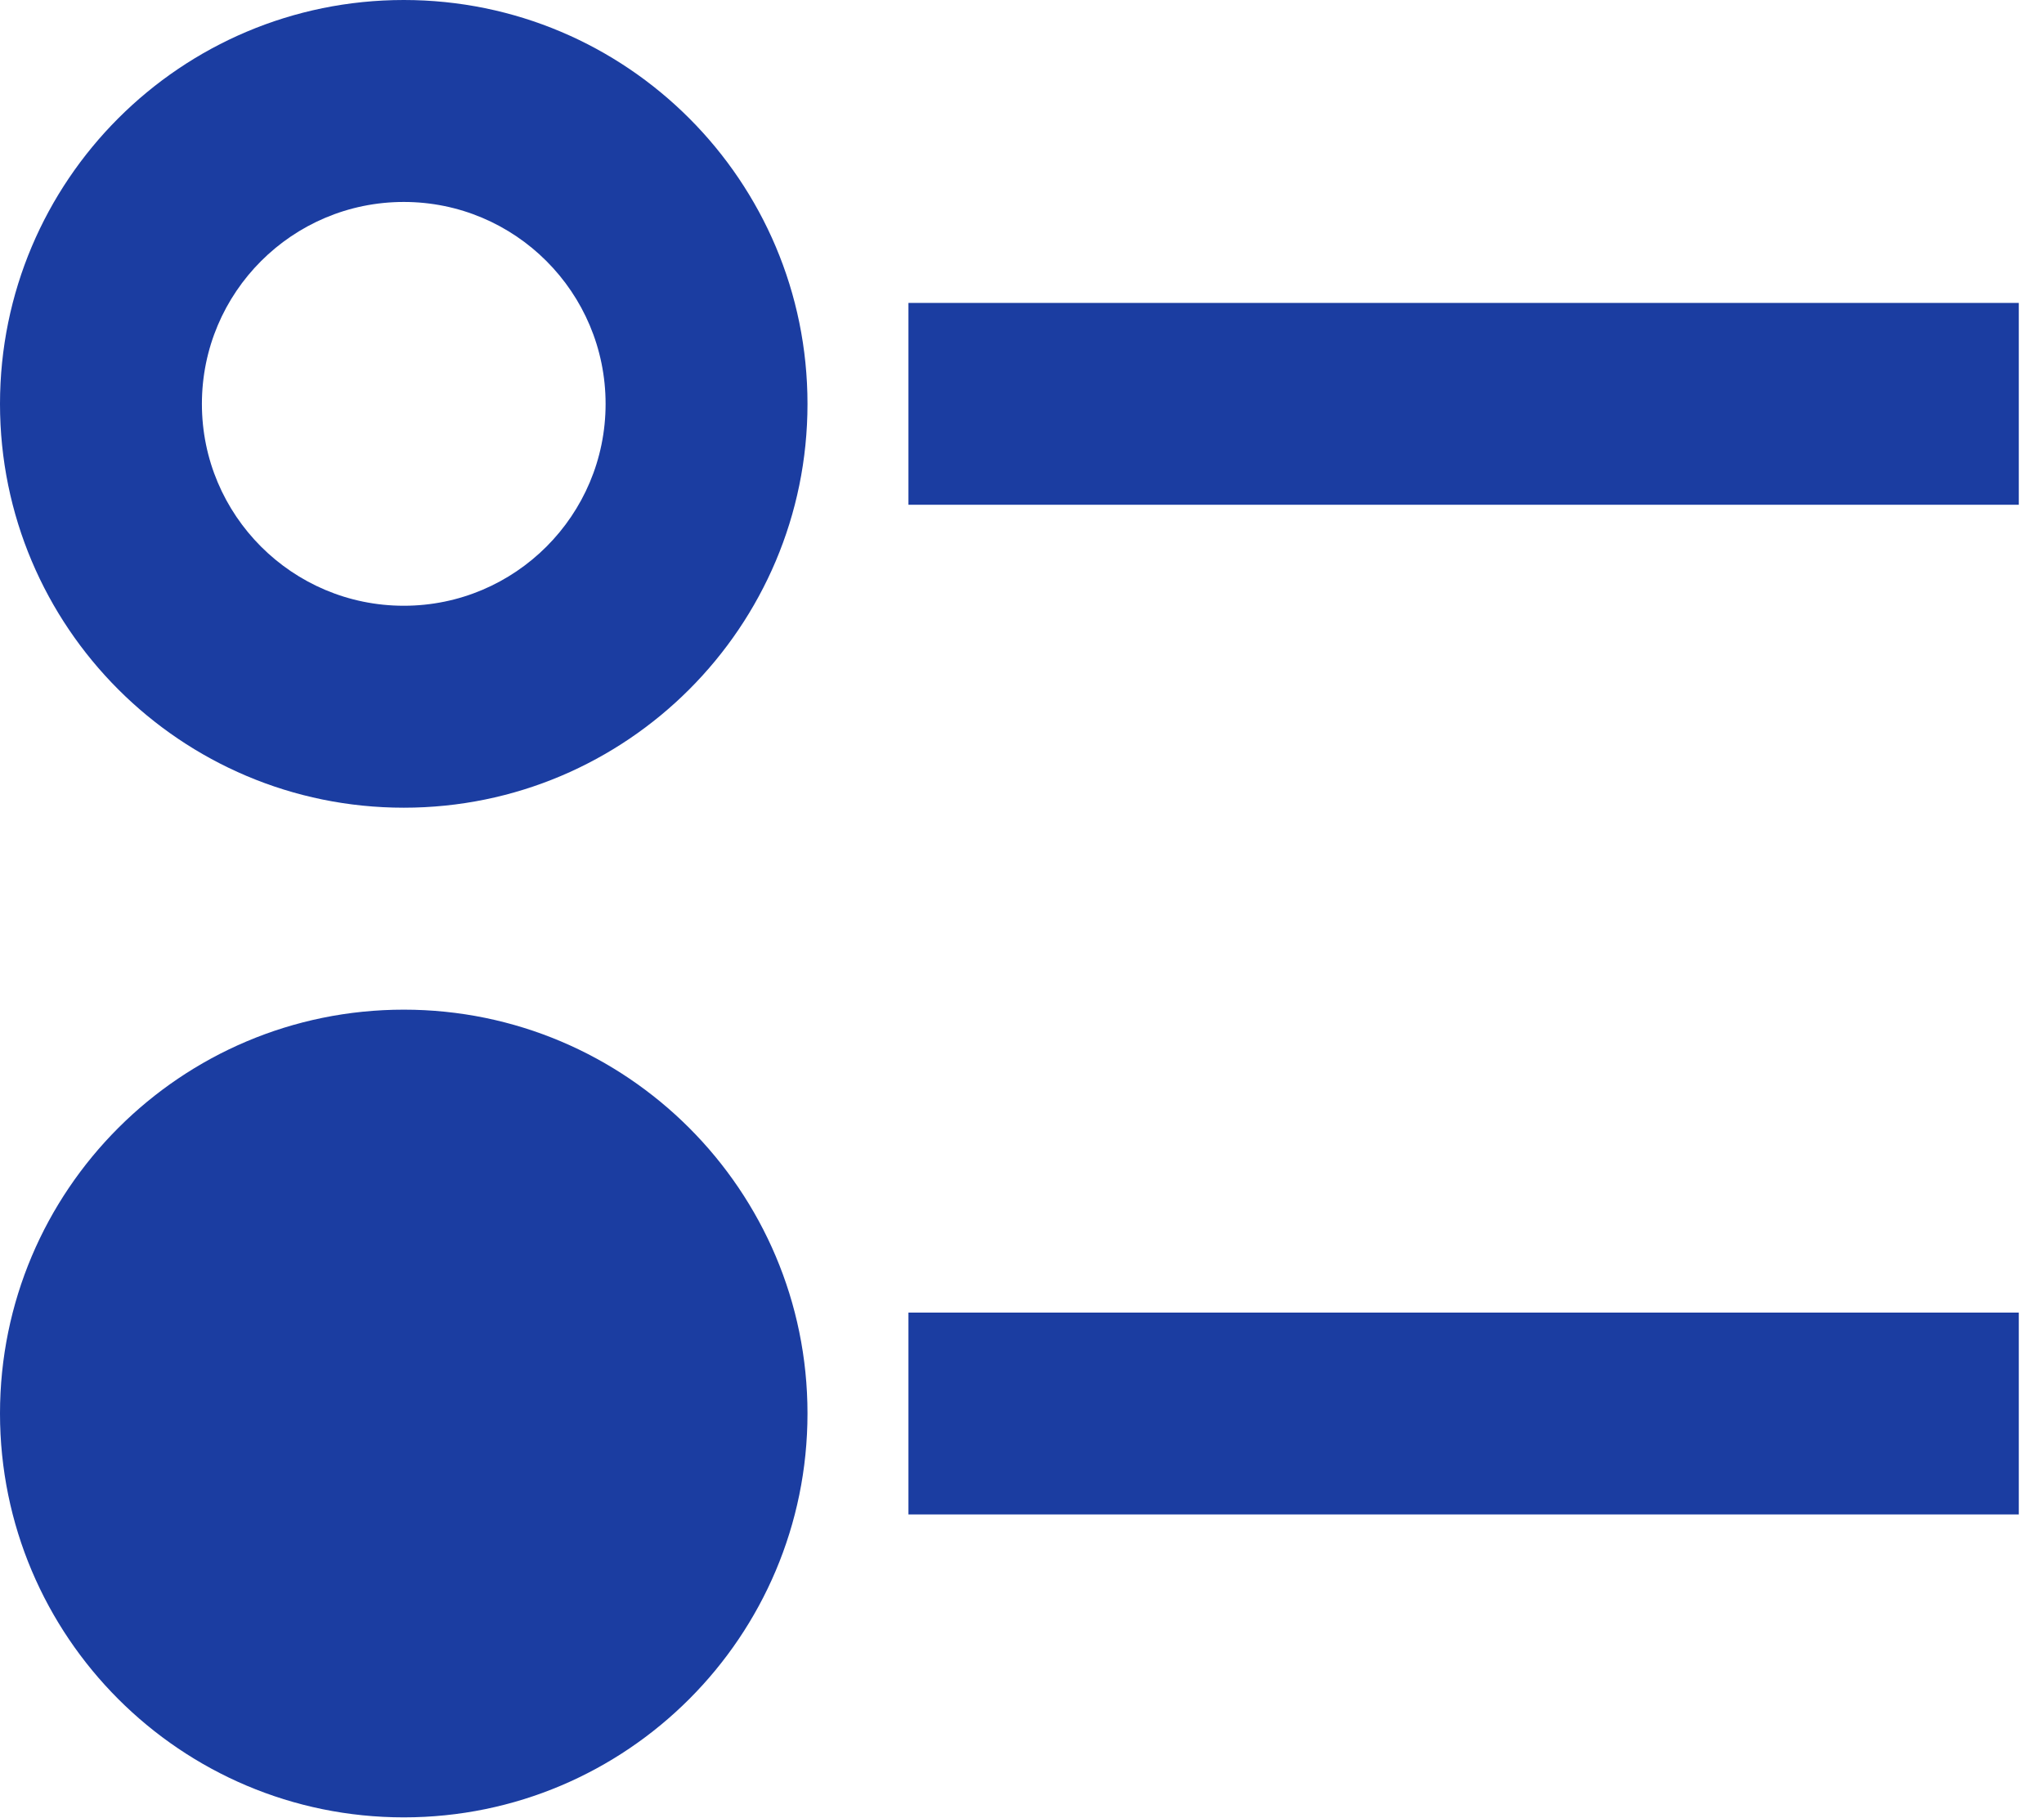
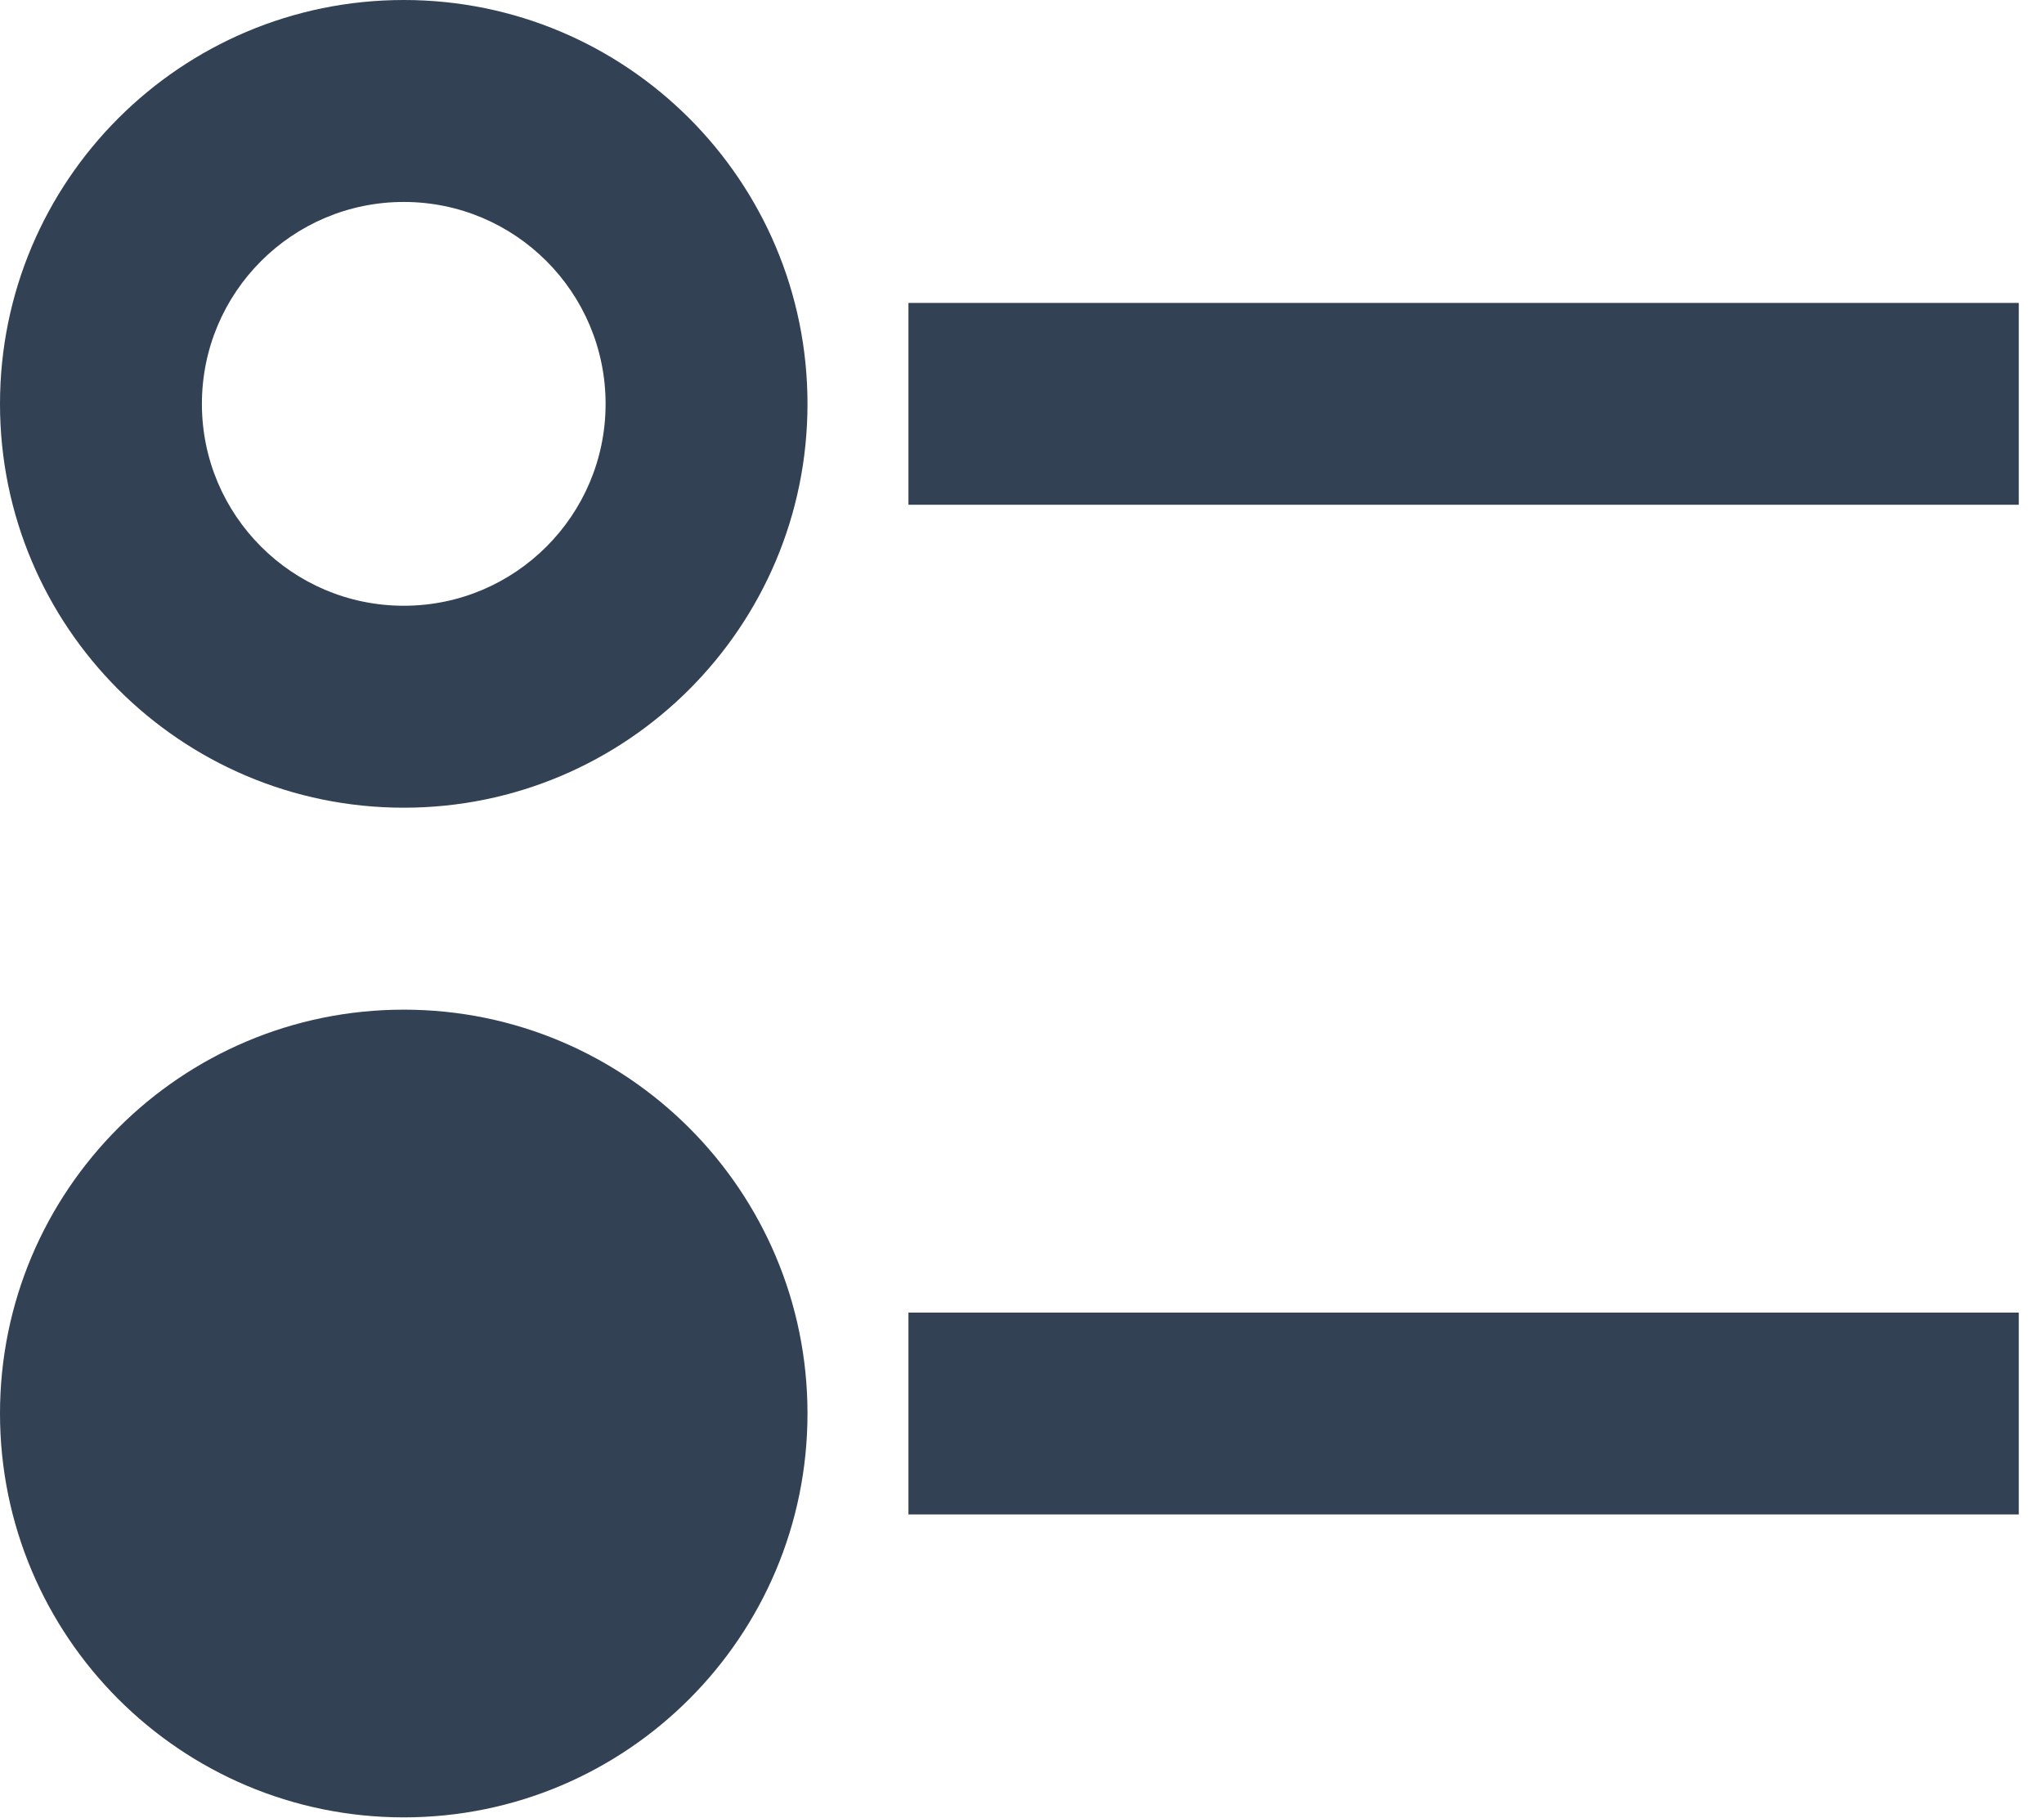
<svg xmlns="http://www.w3.org/2000/svg" width="18" height="16" viewBox="0 0 18 16" fill="none">
-   <path fill-rule="evenodd" clip-rule="evenodd" d="M1.778 3.556C1.778 2.574 2.574 1.778 3.556 1.778C4.537 1.778 5.333 2.574 5.333 3.556C5.333 4.537 4.537 5.333 3.556 5.333C2.574 5.333 1.778 4.537 1.778 3.556ZM3.556 0C1.592 0 0 1.592 0 3.556C0 5.519 1.592 7.111 3.556 7.111C5.519 7.111 7.111 5.519 7.111 3.556C7.111 1.592 5.519 0 3.556 0ZM17.778 4.444H8V2.667H17.778V4.444ZM8 11.556H17.778V13.333H8V11.556ZM3.556 16C5.519 16 7.111 14.408 7.111 12.444C7.111 10.481 5.519 8.889 3.556 8.889C1.592 8.889 0 10.481 0 12.444C0 14.408 1.592 16 3.556 16Z" fill="#1B3DA1" />
+   <path fill-rule="evenodd" clip-rule="evenodd" d="M1.778 3.556C1.778 2.574 2.574 1.778 3.556 1.778C4.537 1.778 5.333 2.574 5.333 3.556C5.333 4.537 4.537 5.333 3.556 5.333C2.574 5.333 1.778 4.537 1.778 3.556ZM3.556 0C1.592 0 0 1.592 0 3.556C0 5.519 1.592 7.111 3.556 7.111C5.519 7.111 7.111 5.519 7.111 3.556C7.111 1.592 5.519 0 3.556 0ZM17.778 4.444H8V2.667H17.778V4.444ZM8 11.556H17.778V13.333H8V11.556ZM3.556 16C5.519 16 7.111 14.408 7.111 12.444C7.111 10.481 5.519 8.889 3.556 8.889C1.592 8.889 0 10.481 0 12.444C0 14.408 1.592 16 3.556 16Z" fill="#334155" />
</svg>
